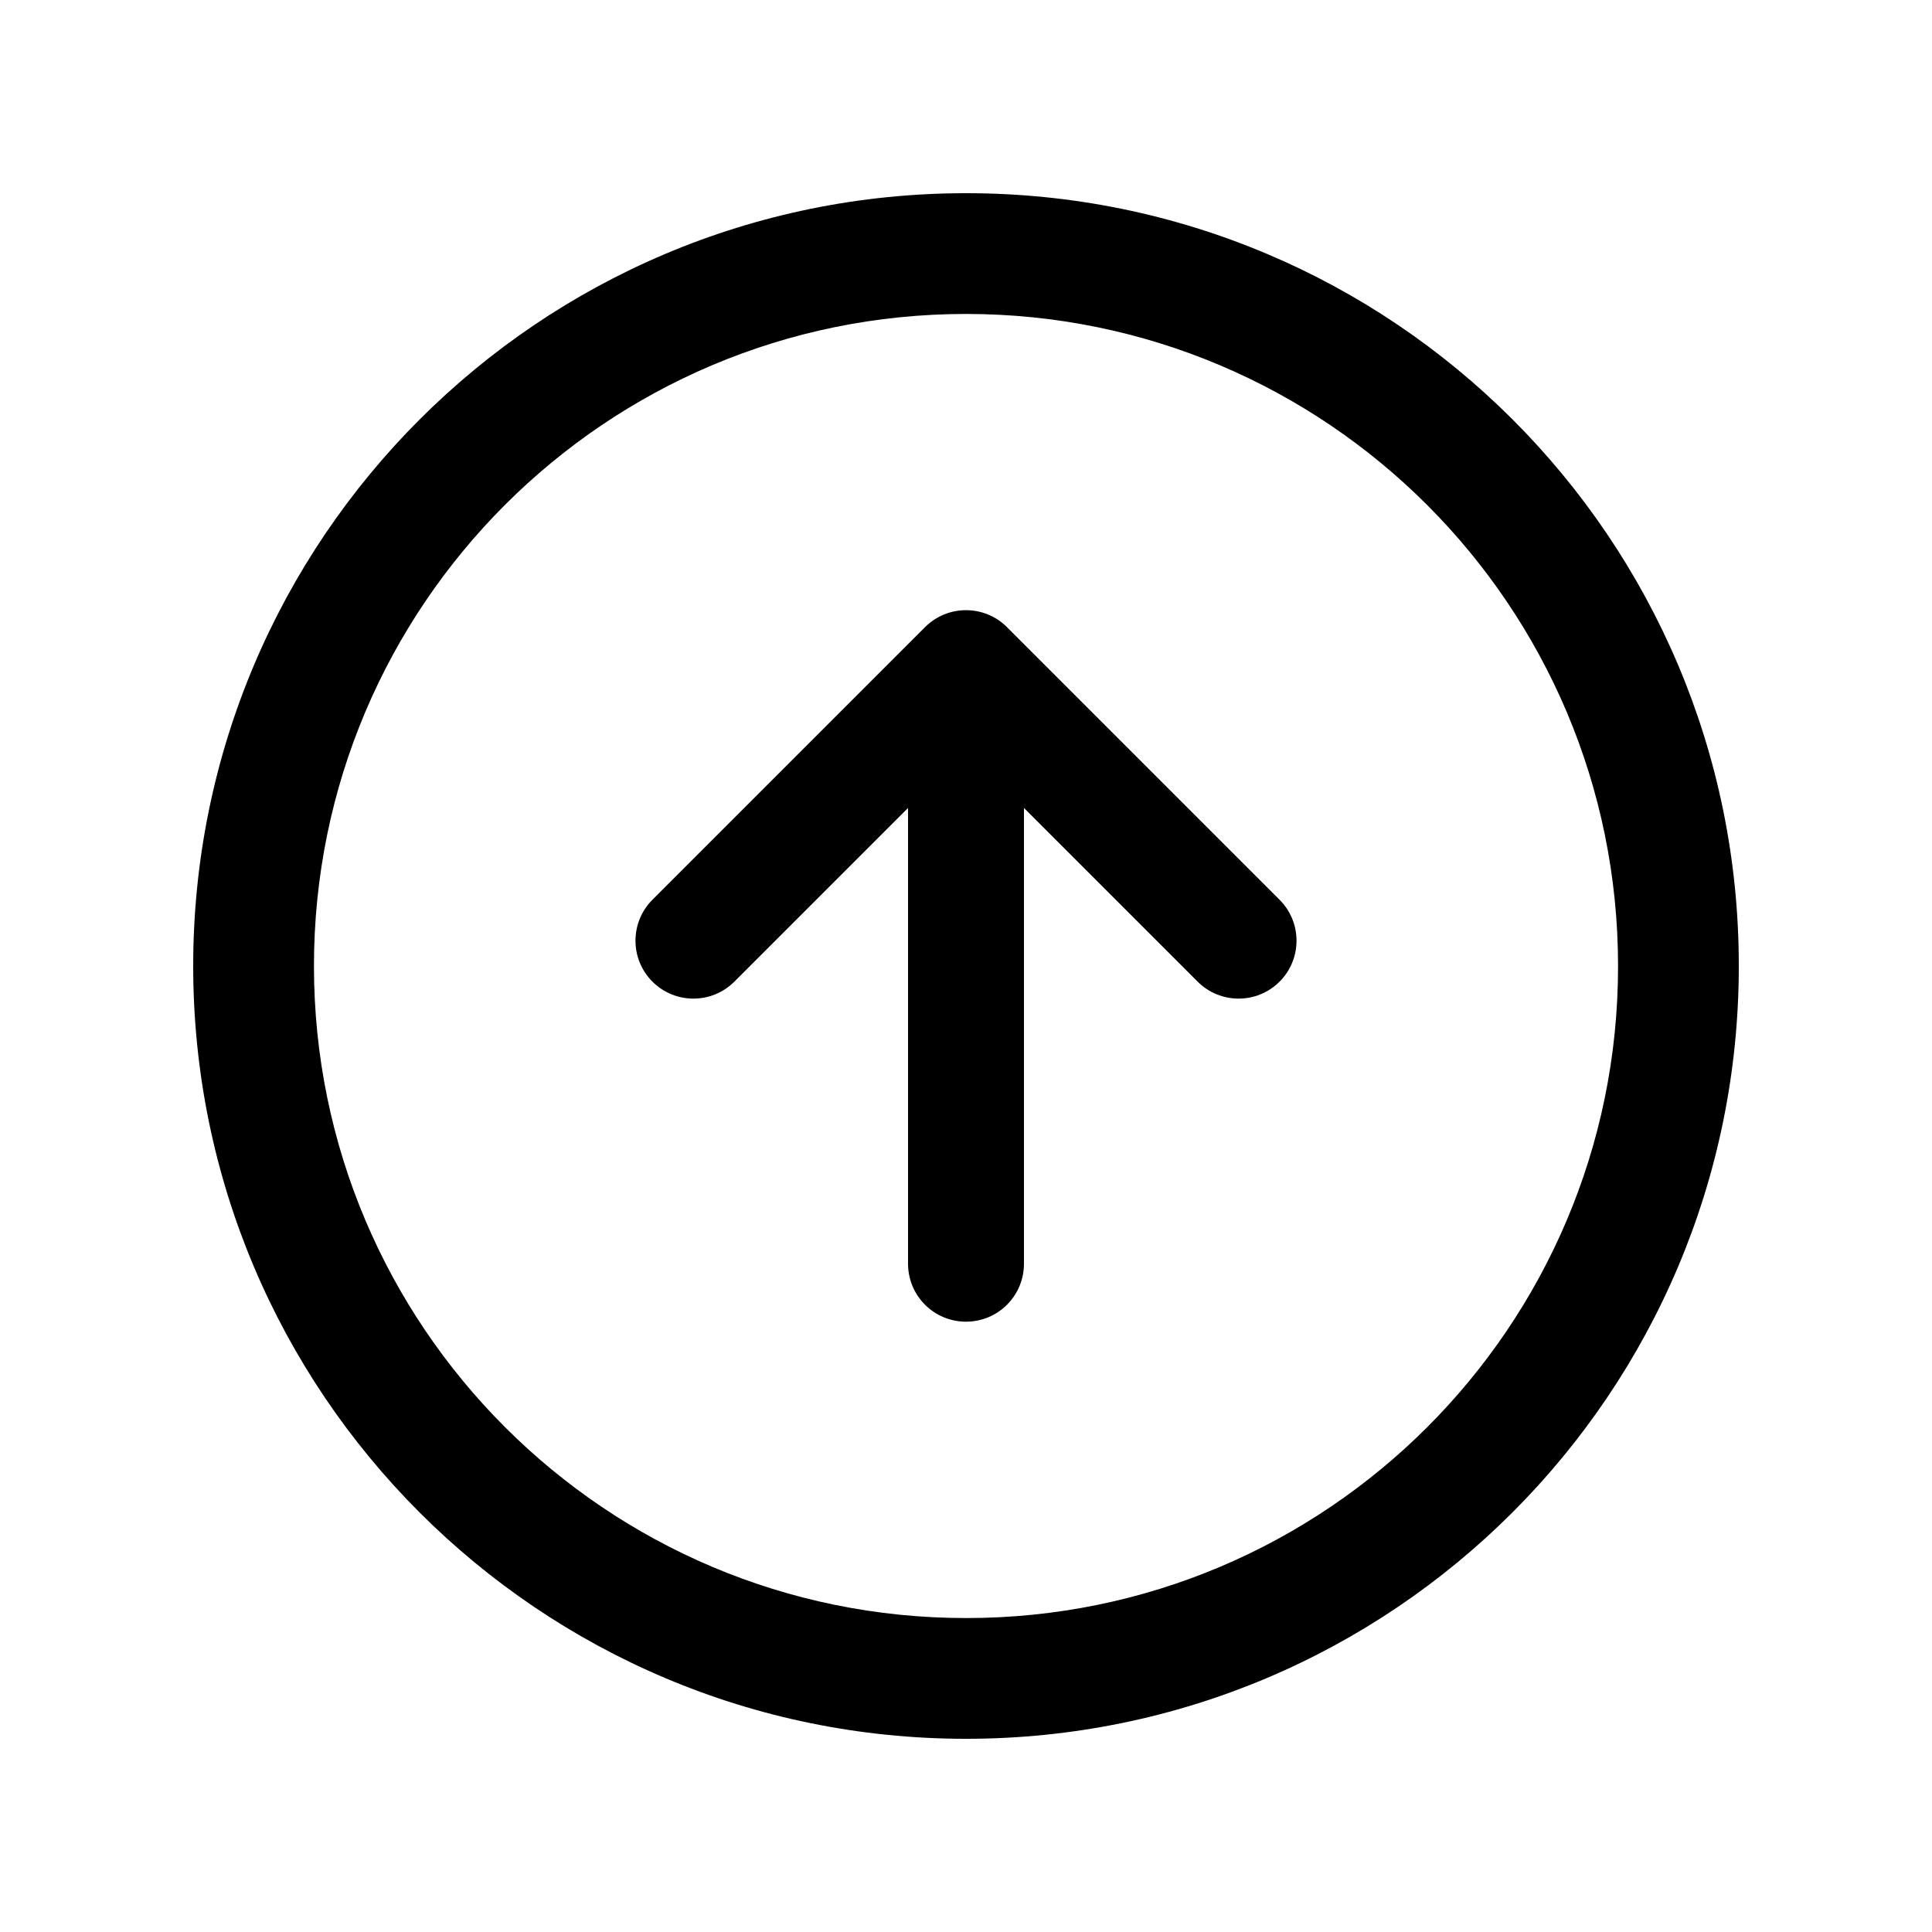
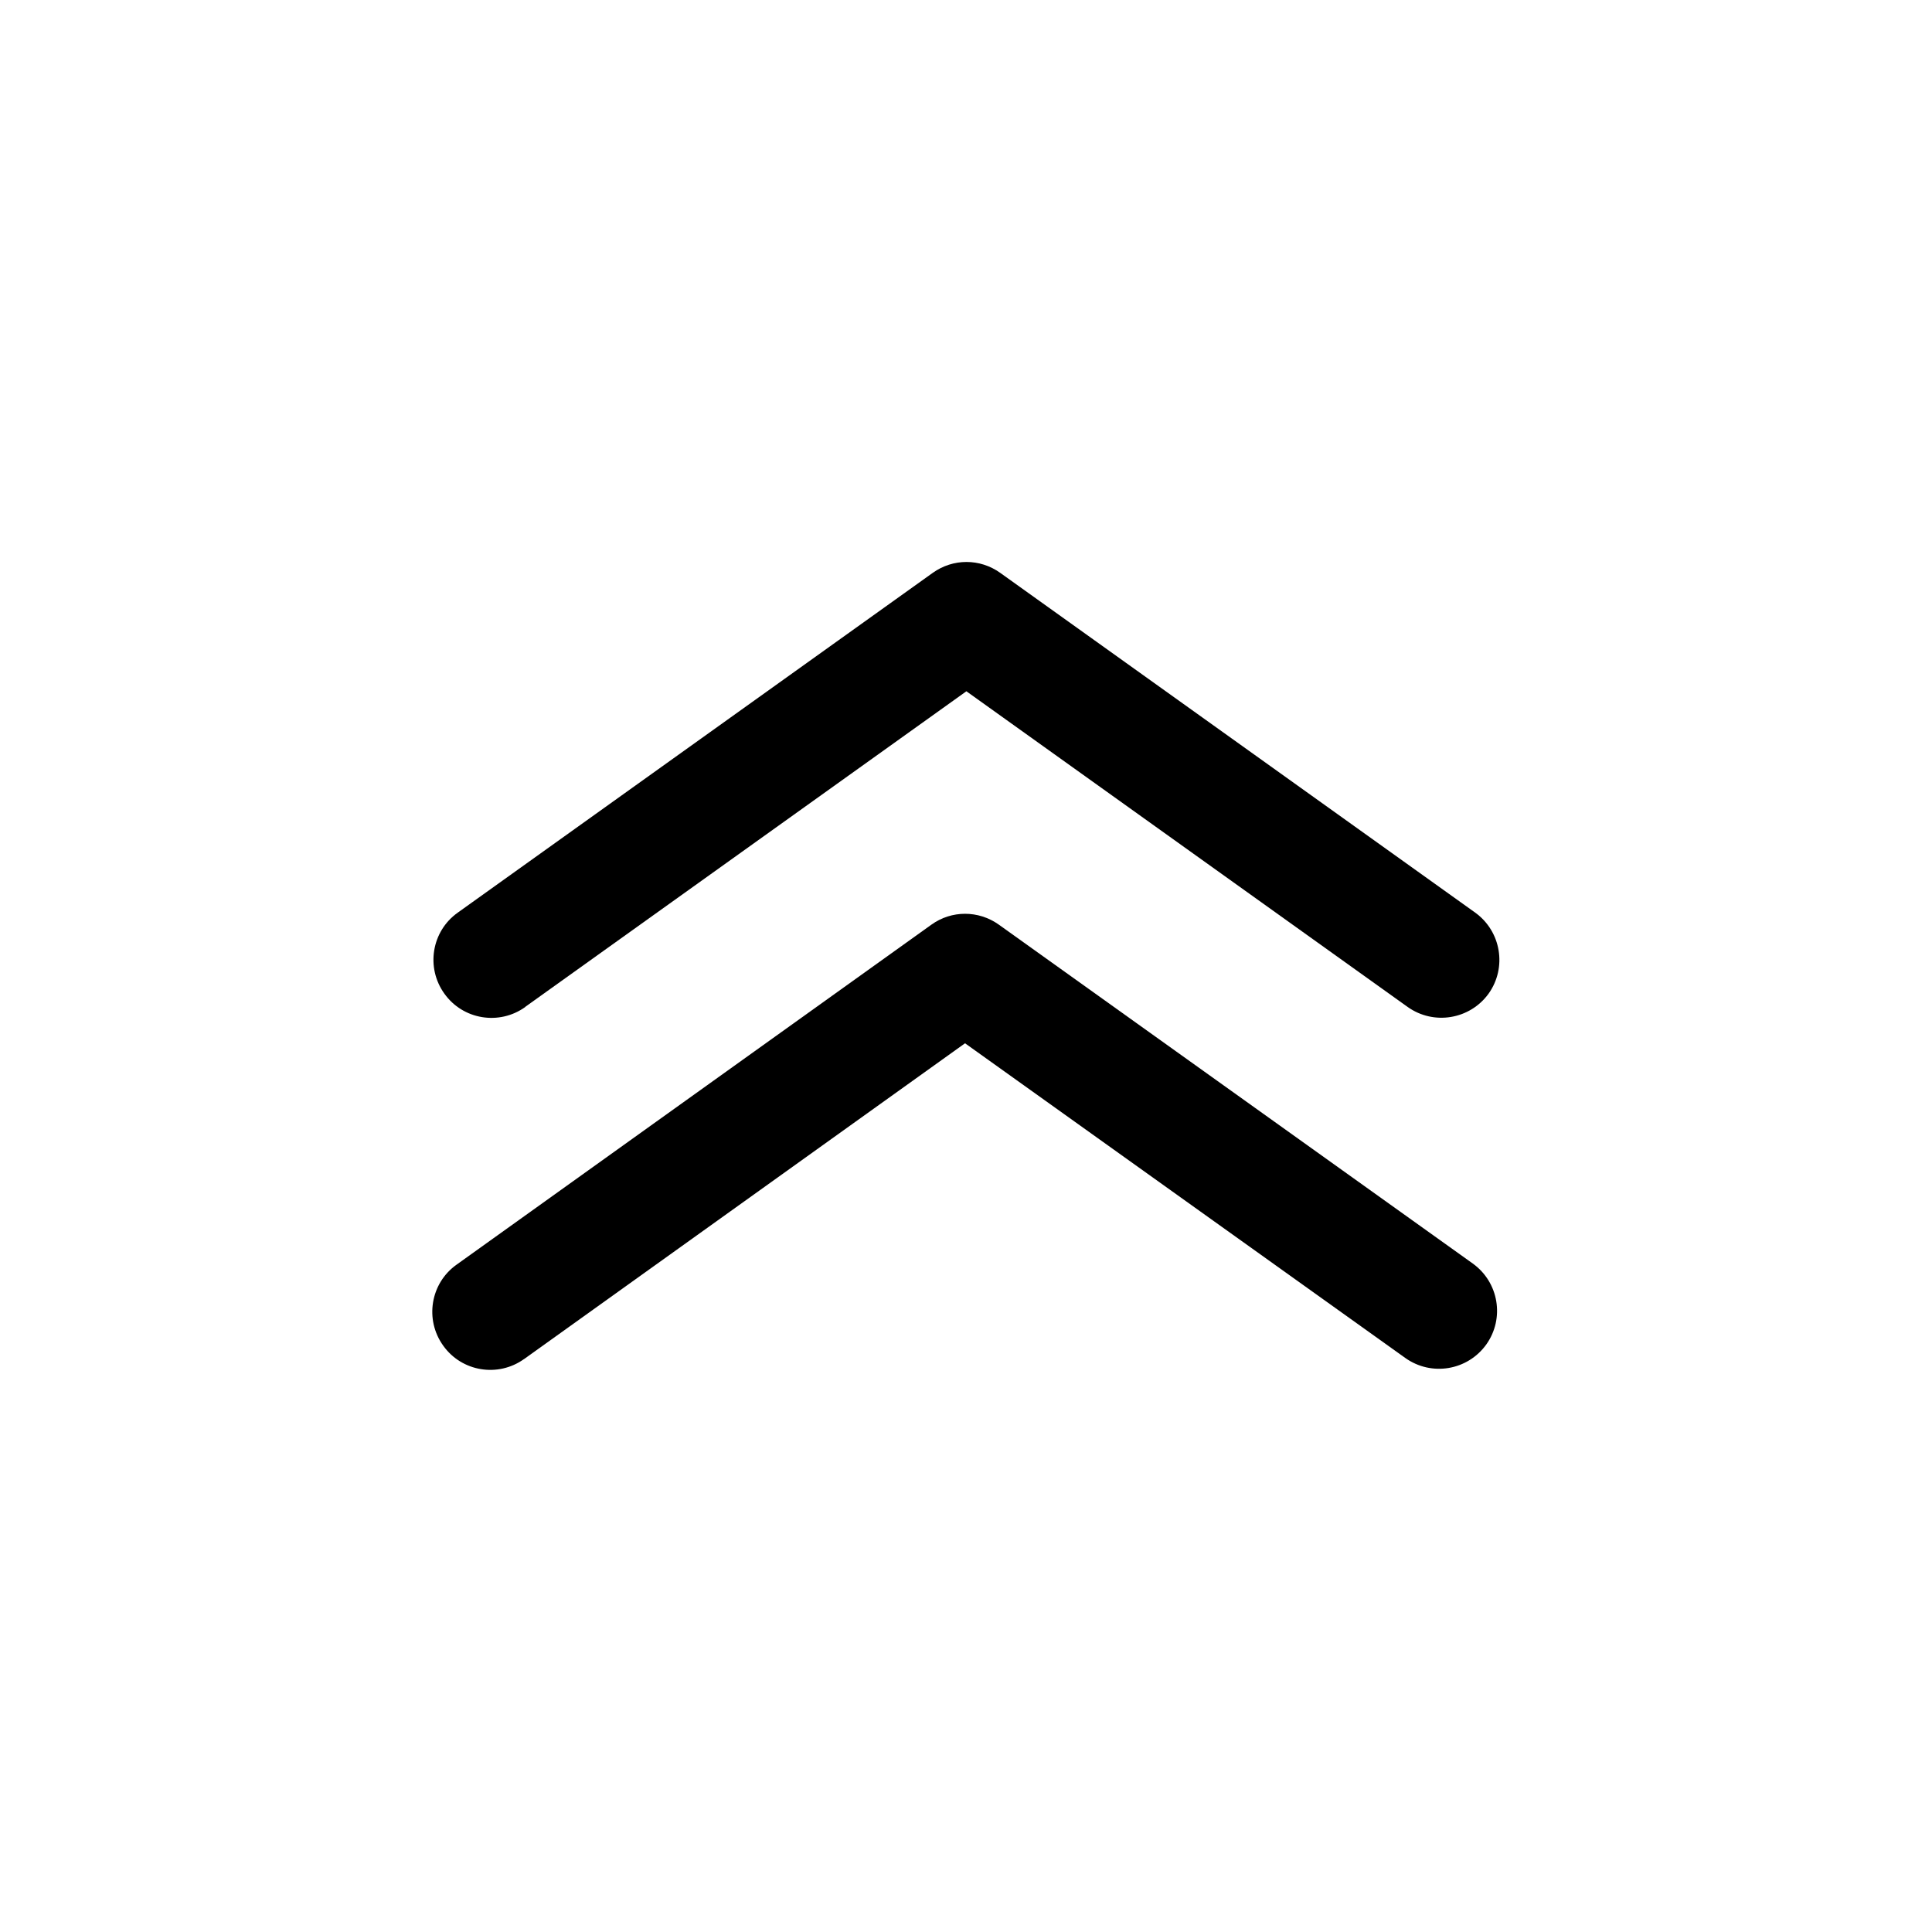
- <svg xmlns="http://www.w3.org/2000/svg" id="uuid-ec9ef45b-bc50-40c2-a23c-00ec778153bc" data-name="レイヤー 1" viewBox="0 0 100 100">
-   <path id="uuid-ec59e320-4df7-48e6-bd43-f16b8b3f3437" data-name="check-mark" d="M90,50c0,22.09-17.91,40-40,40S10,72.09,10,50,27.91,10,50,10c22.08-.01,39.99,17.88,40,39.96v.04h0Zm-6.25,0c0-18.64-15.11-33.75-33.75-33.75S16.25,31.36,16.25,50s15.11,33.75,33.75,33.75h0c18.63,.01,33.74-15.08,33.75-33.71v-.04h0Z" />
-   <path d="M66.23,46.57l-14.11-14.11c-1.17-1.17-3.07-1.17-4.24,0l-14.11,14.11c-1.17,1.17-1.17,3.07,0,4.24,1.17,1.17,3.07,1.17,4.24,0h0l8.99-8.99v23.59c0,1.66,1.34,3,3,3s3-1.34,3-3v-23.59l8.99,8.99c1.17,1.17,3.07,1.17,4.24,0,1.17-1.17,1.17-3.07,0-4.24Z" />
+ <svg xmlns="http://www.w3.org/2000/svg" id="uuid-4334fd92-2e02-4265-90a2-c05df6055ab5" data-name="レイヤー 1" viewBox="0 0 100 100">
+   <path d="M27.18,52.12l22.84-16.34,22.84,16.34c1.35,.96,3.22,.65,4.19-.69,.96-1.35,.65-3.22-.69-4.19l-24.59-17.59c-1.05-.75-2.44-.75-3.49,0l-24.59,17.59c-1.35,.96-1.66,2.84-.69,4.19,.96,1.35,2.84,1.66,4.19,.69h0Z" />
+   <path d="M27.12,70.35l22.83-16.35,22.79,16.29c1.35,.96,3.22,.65,4.19-.7,.96-1.35,.65-3.22-.7-4.19l-24.53-17.54c-1.05-.75-2.45-.75-3.49,0l-24.58,17.6c-1.35,.96-1.66,2.84-.69,4.19,.96,1.35,2.84,1.66,4.19,.69h0Z" />
</svg>
